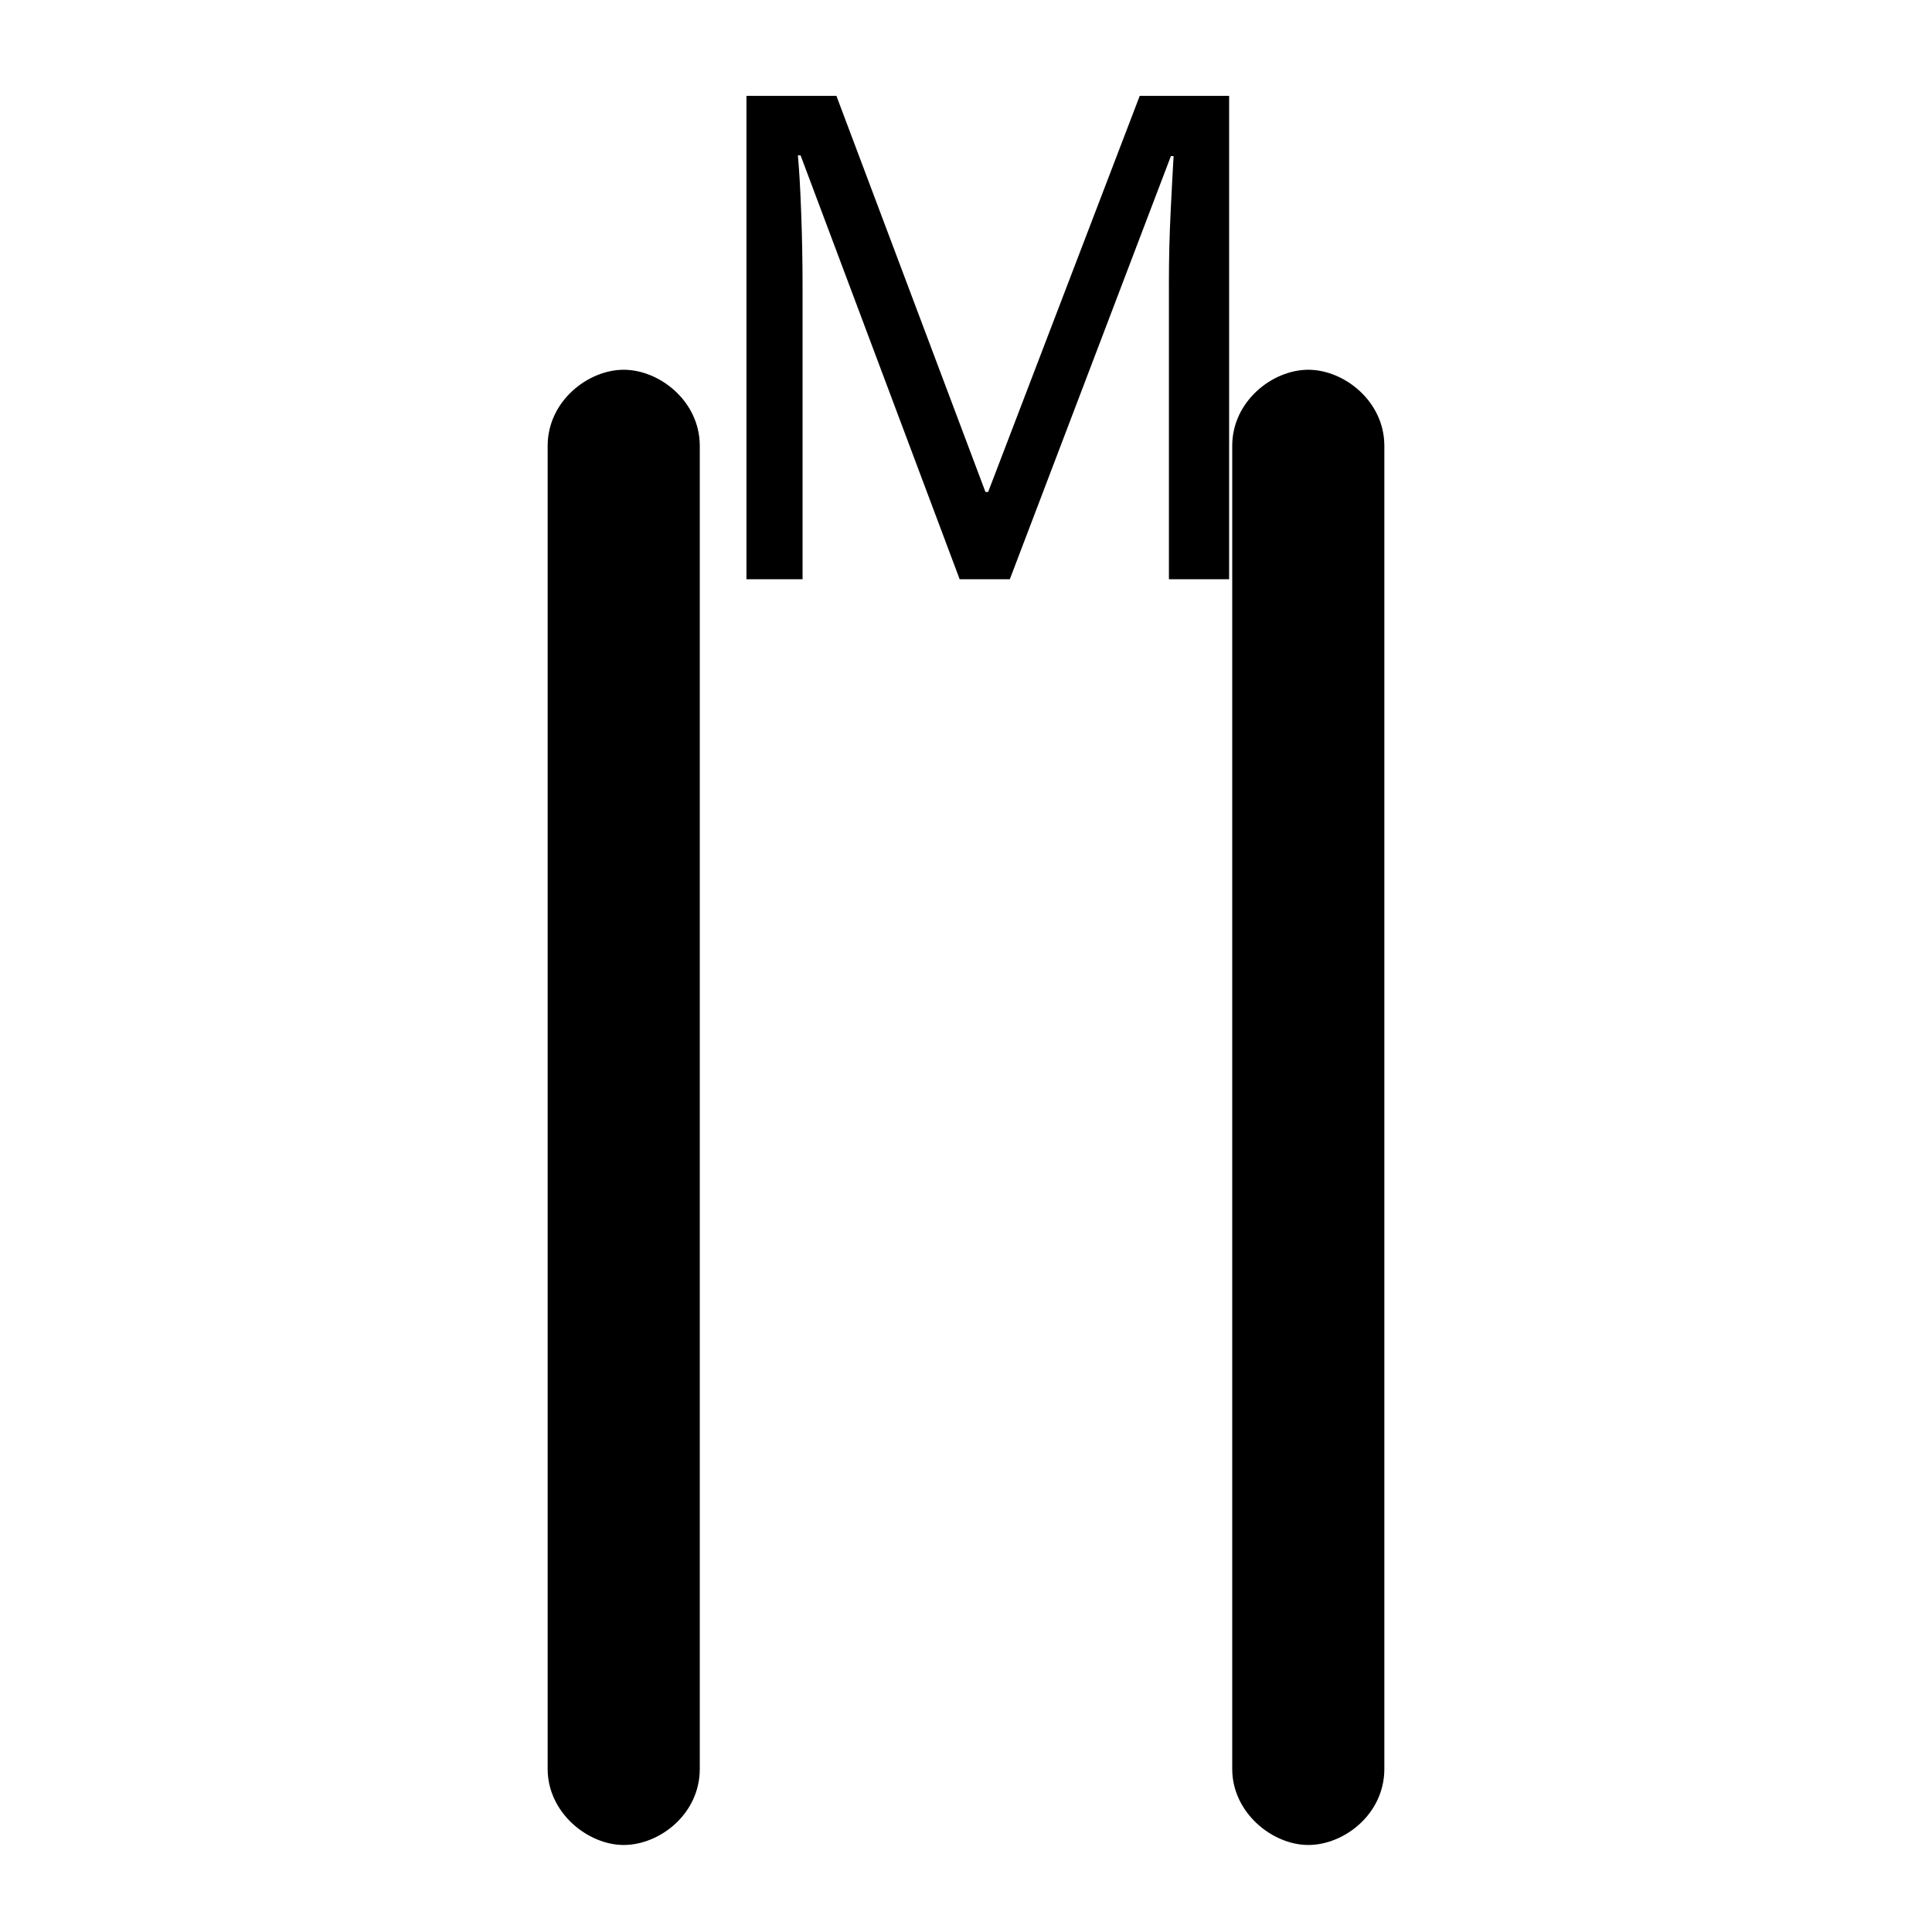
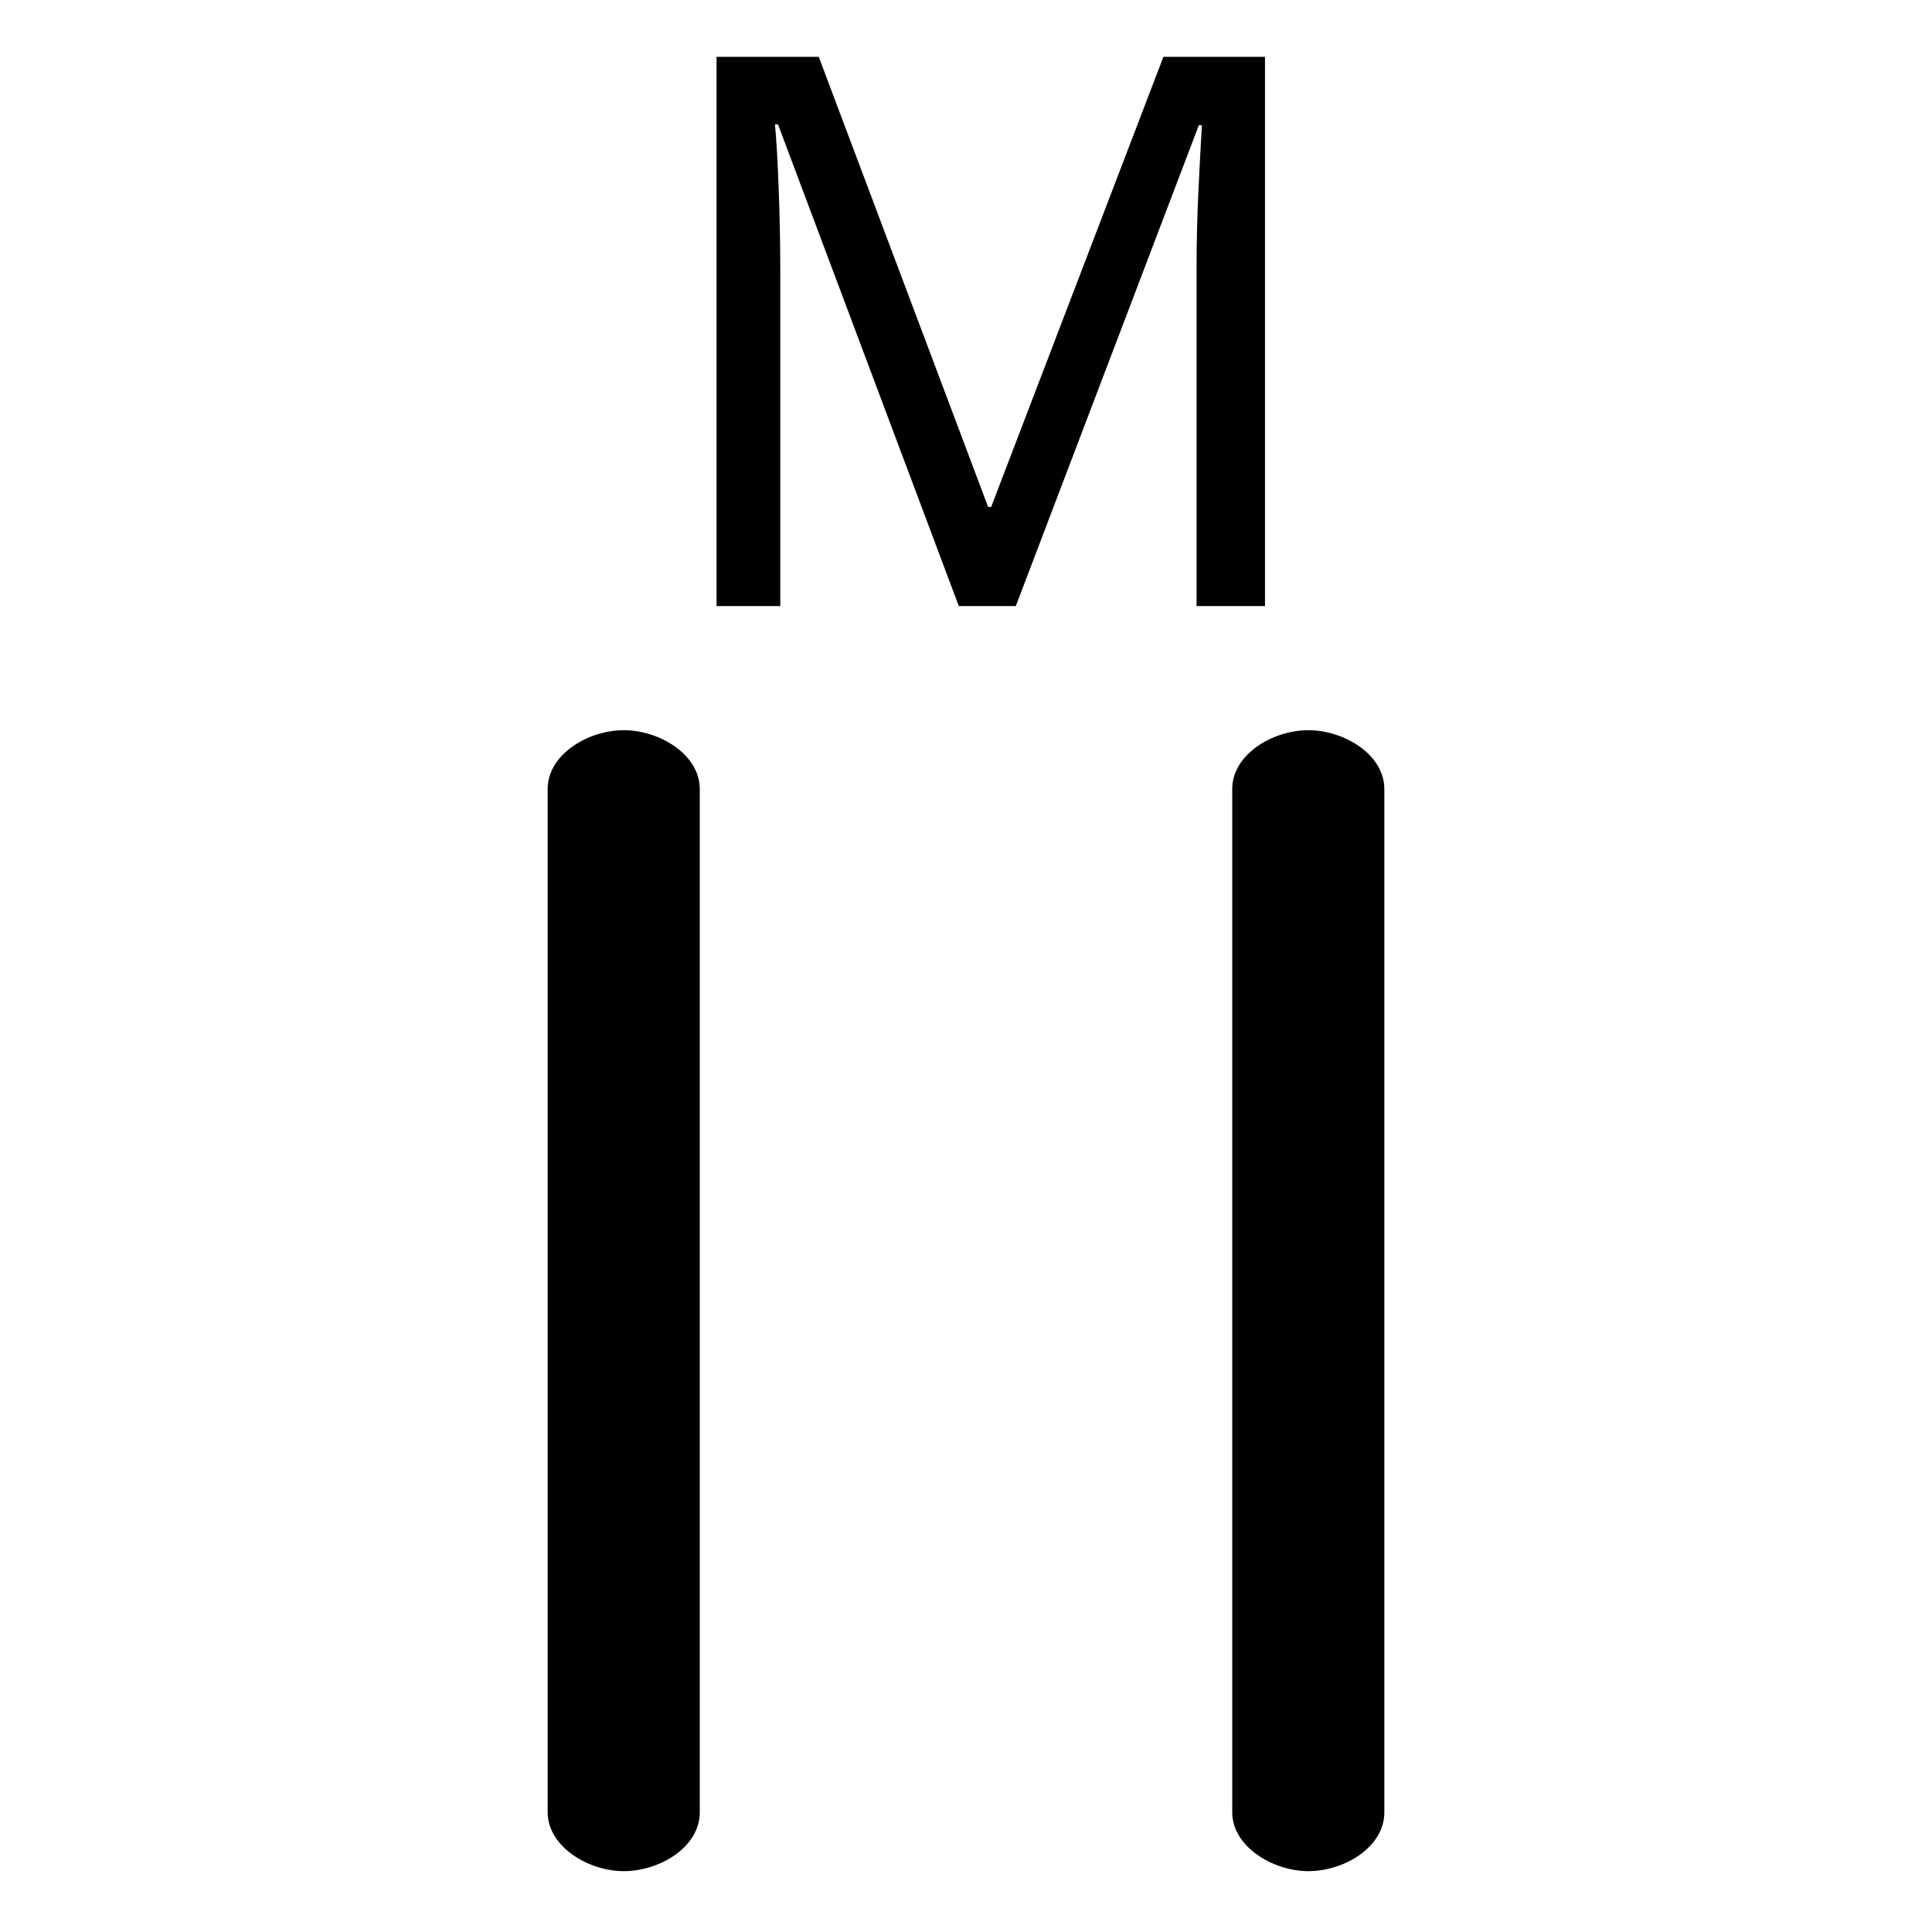
<svg xmlns="http://www.w3.org/2000/svg" width="480" height="480" viewBox="0 0 127 127" version="1.1" id="svg5" xml:space="preserve">
  <defs id="defs2">
    <rect x="198" y="42.667" width="102.667" height="100.667" id="rect1380" />
    <rect x="78.5" y="190" width="203" height="105.5" id="rect1269" />
    <rect x="154" y="144.5" width="203" height="145.5" id="rect1172" />
  </defs>
  <g id="layer1">
-     <path style="fill:#000000;fill-opacity:1;stroke:none;stroke-width:0.5;stroke-linecap:round;stroke-dasharray:none;stroke-opacity:1;paint-order:markers stroke fill" d="m 86,24.306 c 2.357,0 5,2.069 5,5 v 86.974 c 0,2.972 -2.643,5 -5,5 -2.357,0 -5,-2.117 -5,-5 V 29.306 c 0,-2.929 2.643,-5 5,-5 z" id="path1301" />
-     <path style="fill:#000000;fill-opacity:1;stroke:none;stroke-width:0.5;stroke-linecap:round;stroke-dasharray:none;stroke-opacity:1;paint-order:markers stroke fill" d="m 41,24.306 c 2.357,0 5,2.069 5,5 v 86.974 c 0,2.972 -2.643,5 -5,5 -2.357,0 -5,-2.117 -5,-5 V 29.306 c 0,-2.929 2.643,-5 5,-5 z" id="path1301-6" />
-     <text xml:space="preserve" transform="matrix(0.5960041,0,0,0.5960041,-73.26121,-27.9537)" id="text1378" style="font-family:sans-serif;font-size:74.667px;white-space:pre;shape-inside:url(#rect1380);fill:#000000;fill-opacity:1;stroke:none;stroke-width:1.89;stroke-linecap:round;stroke-dasharray:none;stroke-opacity:1;paint-order:markers stroke fill">
-       <tspan x="198" y="110.787" id="tspan1395">M</tspan>
+     <path style="fill:#000000;fill-opacity:1;stroke:none;stroke-width:0.44;stroke-linecap:round;stroke-dasharray:none;stroke-opacity:1;paint-order:markers stroke fill" d="m 86,48 c 2.357,0 5,1.6 5,3.867 v 67.266 C 91,121.431 88.357,123 86,123 c -2.357,0 -5,-1.638 -5,-3.867 V 51.867 C 81,49.602 83.643,48 86,48 Z" id="path1301" />
+     <path style="fill:#000000;fill-opacity:1;stroke:none;stroke-width:0.44;stroke-linecap:round;stroke-dasharray:none;stroke-opacity:1;paint-order:markers stroke fill" d="m 41,48 c 2.357,0 5,1.6 5,3.867 v 67.266 c 0,2.298 -2.643,3.867 -5,3.867 -2.357,0 -5,-1.638 -5,-3.867 V 51.867 C 36,49.602 38.643,48 41,48 Z" id="path1301-6" />
+     <text xml:space="preserve" transform="matrix(0.6772347,0,0,0.6772347,-91.90067,-35.18908)" id="text1378" style="font-size:74.667px;font-family:sans-serif;white-space:pre;shape-inside:url(#rect1380);display:inline;fill:#000000;fill-opacity:1;stroke:none;stroke-width:1.89;stroke-linecap:round;stroke-dasharray:none;stroke-opacity:1;paint-order:markers stroke fill">
+       <tspan x="198" y="110.787" id="tspan332">M</tspan>
    </text>
  </g>
</svg>
